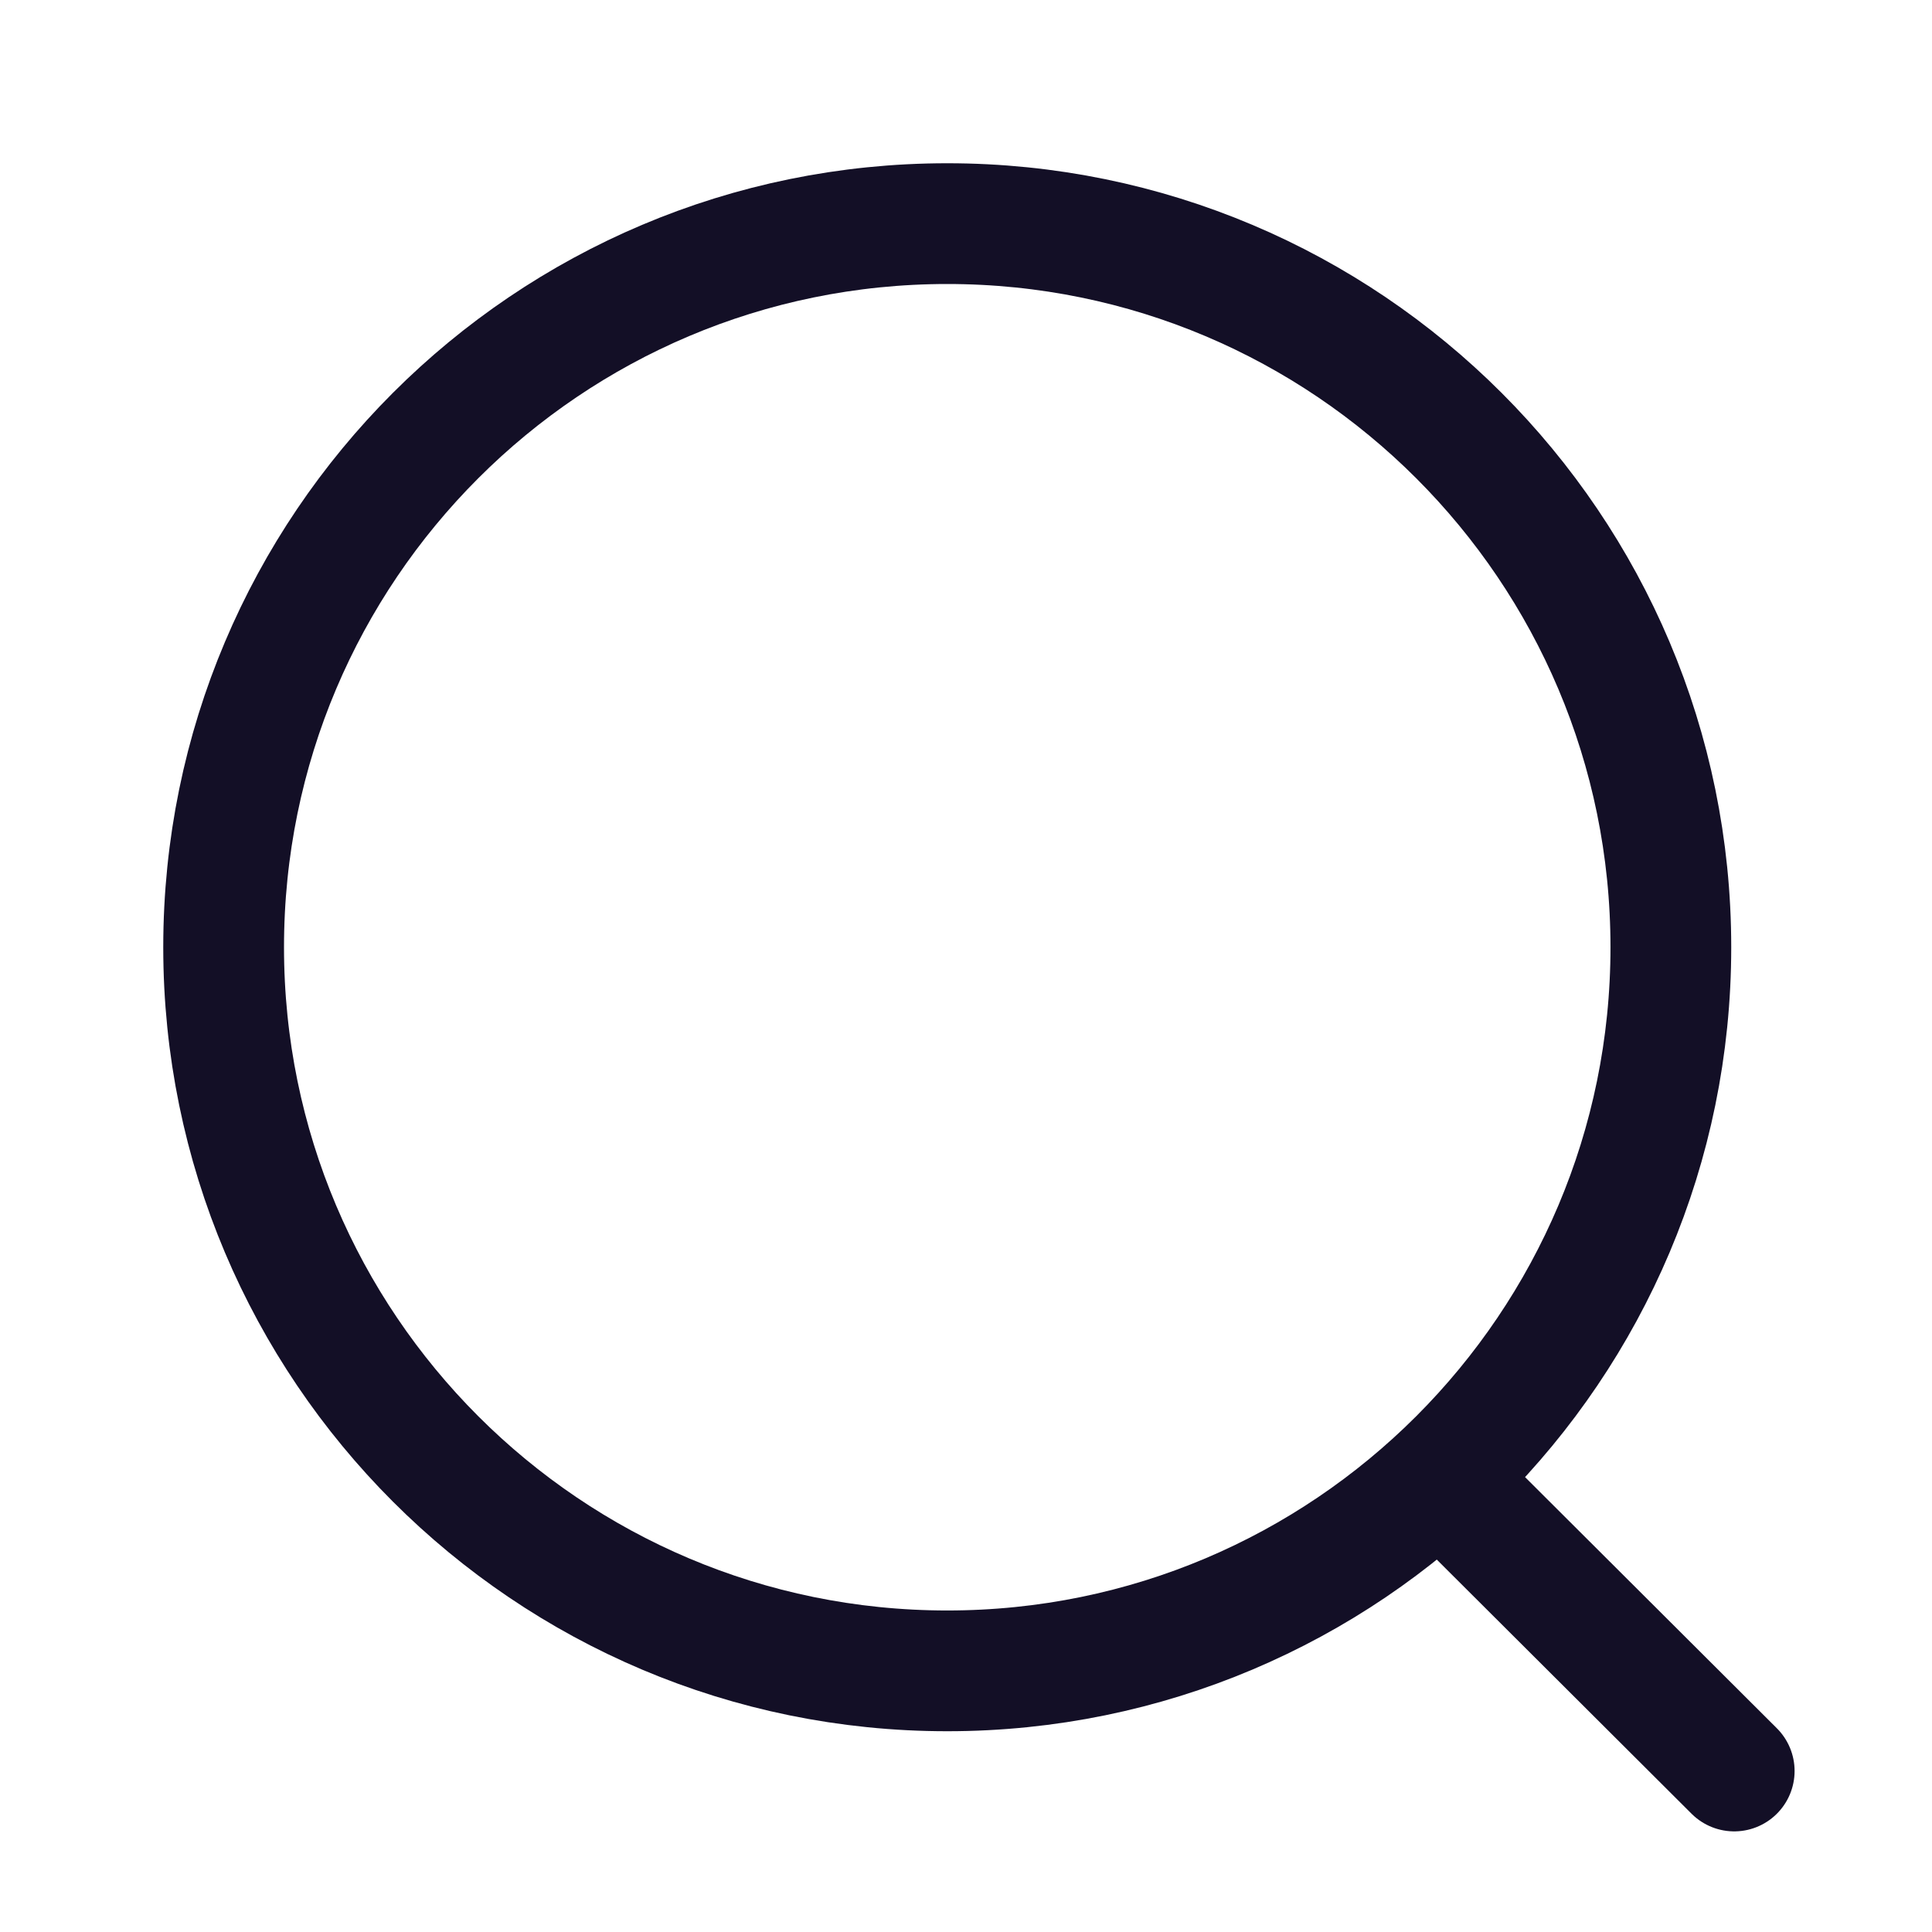
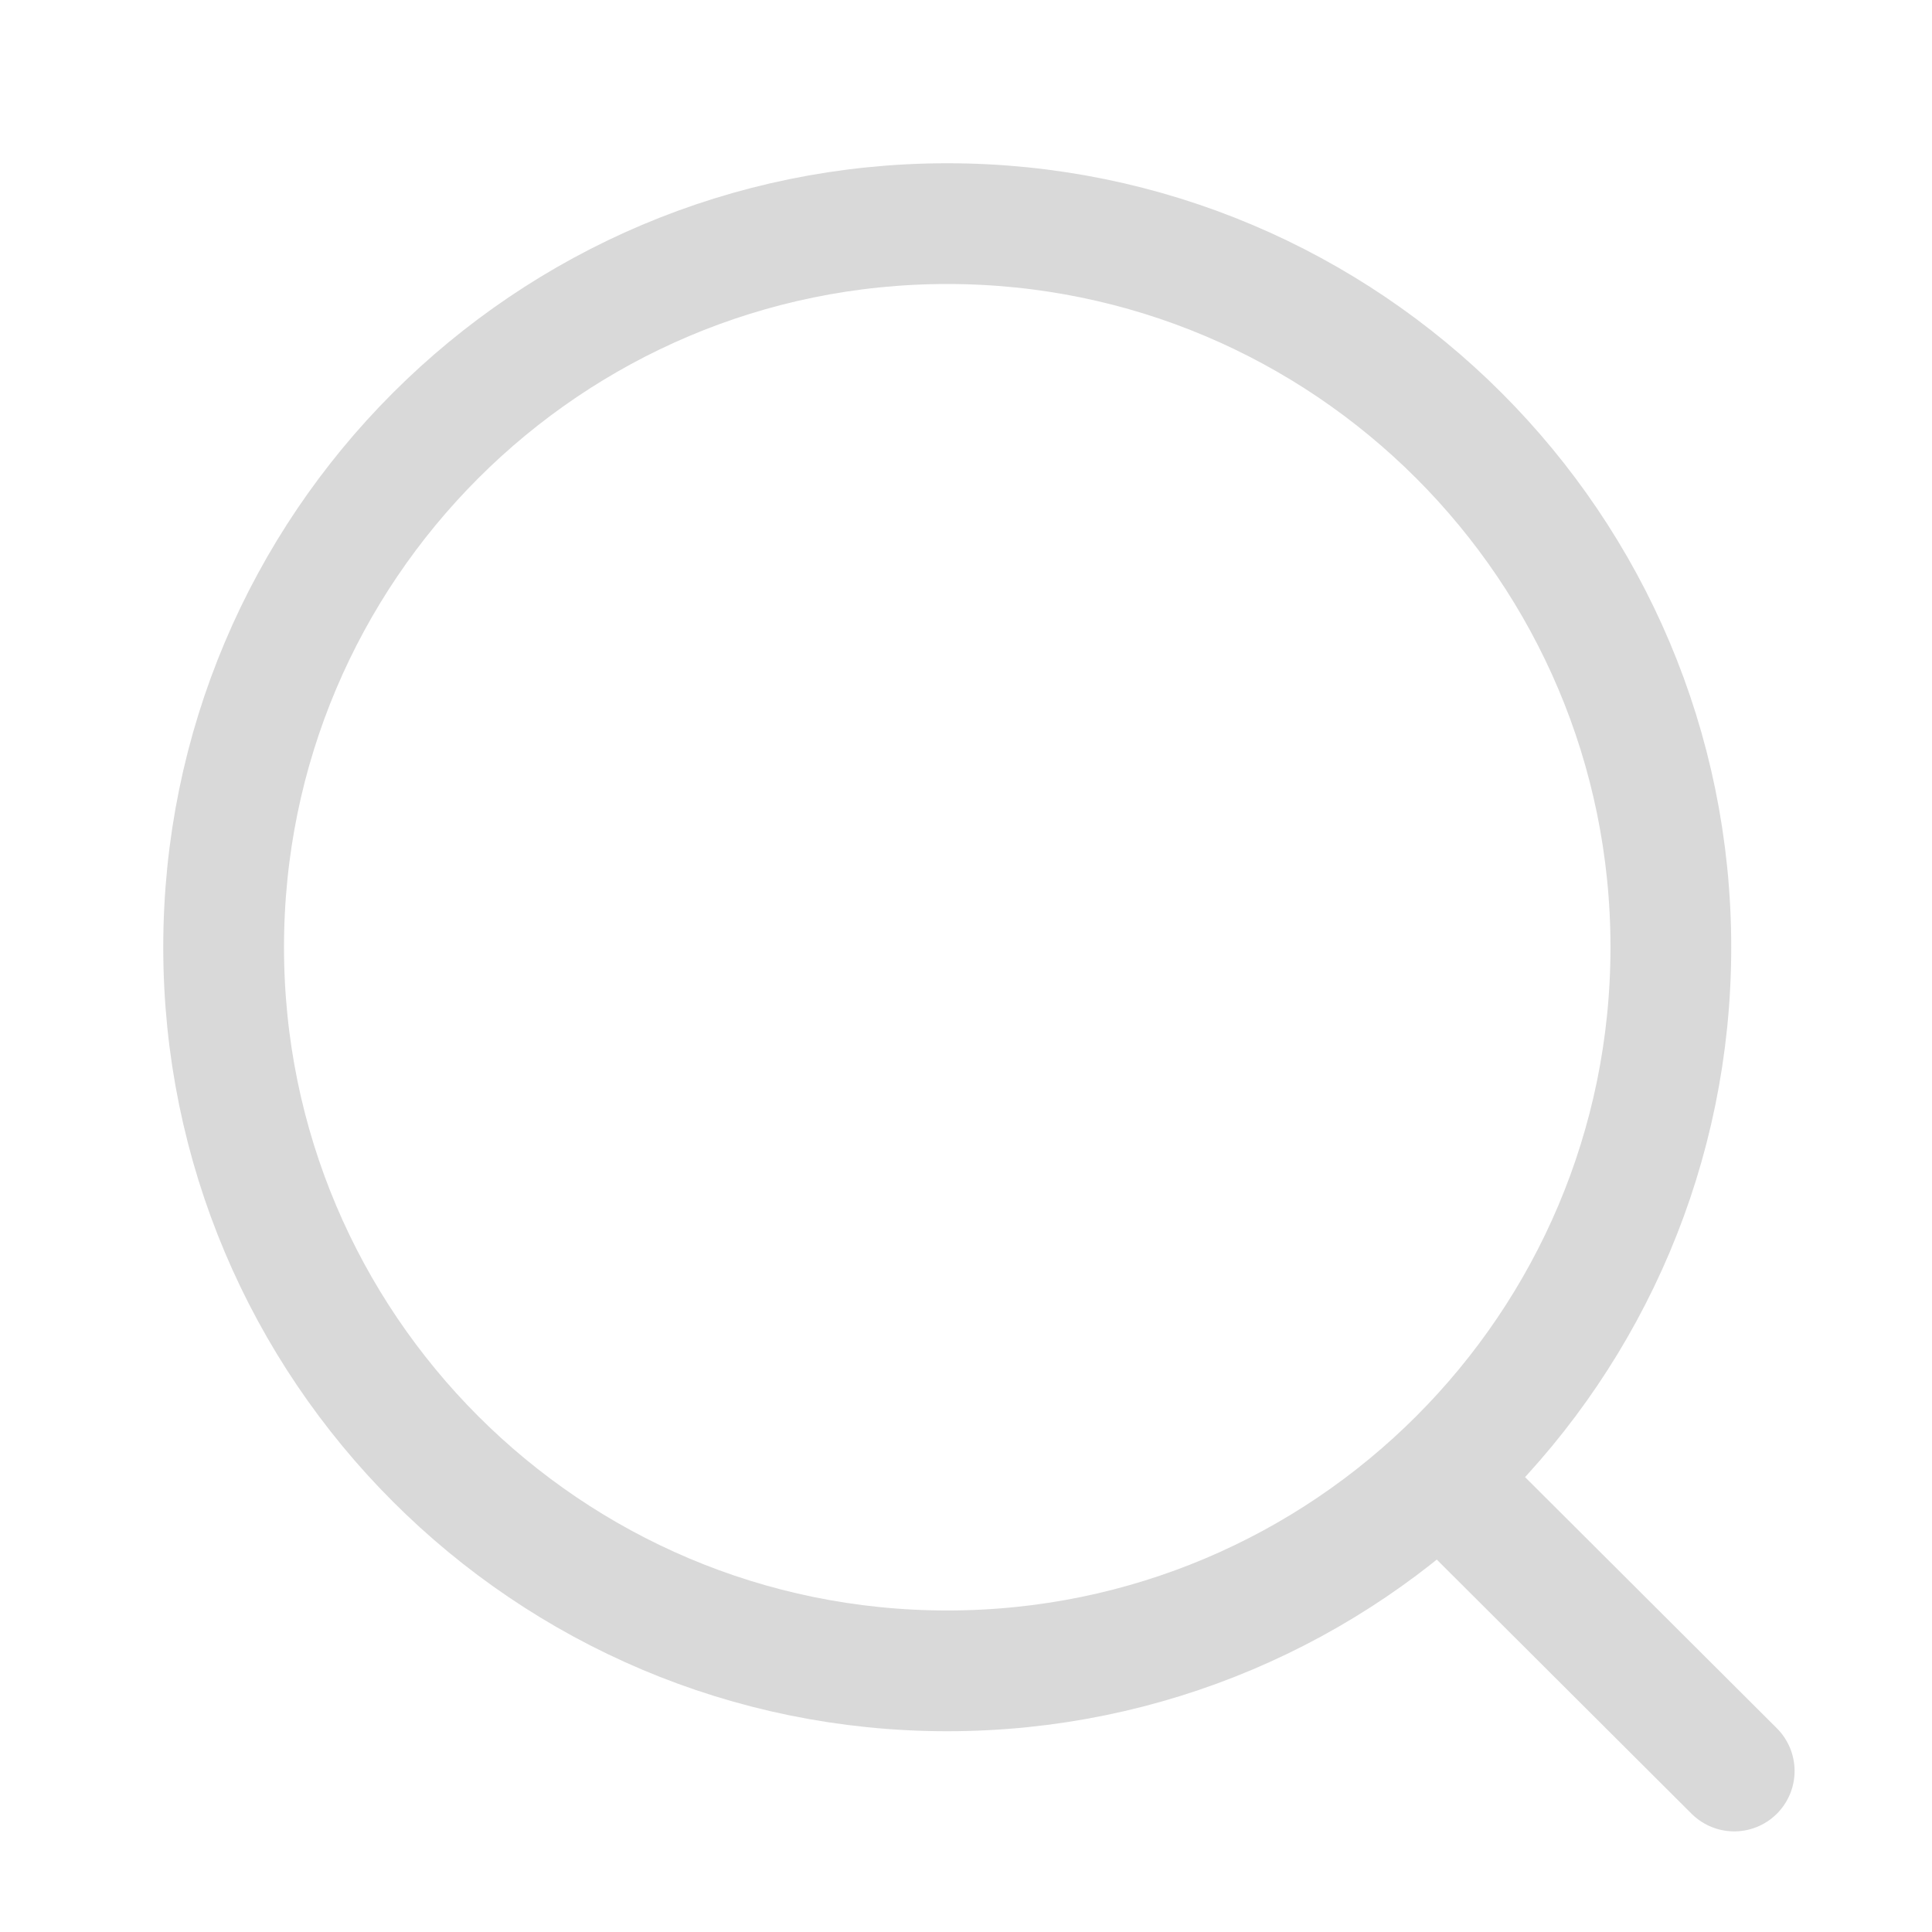
<svg xmlns="http://www.w3.org/2000/svg" width="24" height="24" viewBox="0 0 24 24" fill="none">
-   <circle cx="11.767" cy="11.767" r="8.989" stroke="#130F26" stroke-width="1.5" stroke-linecap="round" stroke-linejoin="round" />
-   <path d="M18.019 18.485L21.543 22" stroke="#130F26" stroke-width="1.5" stroke-linecap="round" stroke-linejoin="round" />
+   <circle cx="11.767" cy="11.767" r="8.989" stroke="#D9D9D9" stroke-width="1.5" stroke-linecap="round" stroke-linejoin="round" />
+   <path d="M18.019 18.485L21.543 22" stroke="#D9D9D9" stroke-width="1.5" stroke-linecap="round" stroke-linejoin="round" />
</svg>
